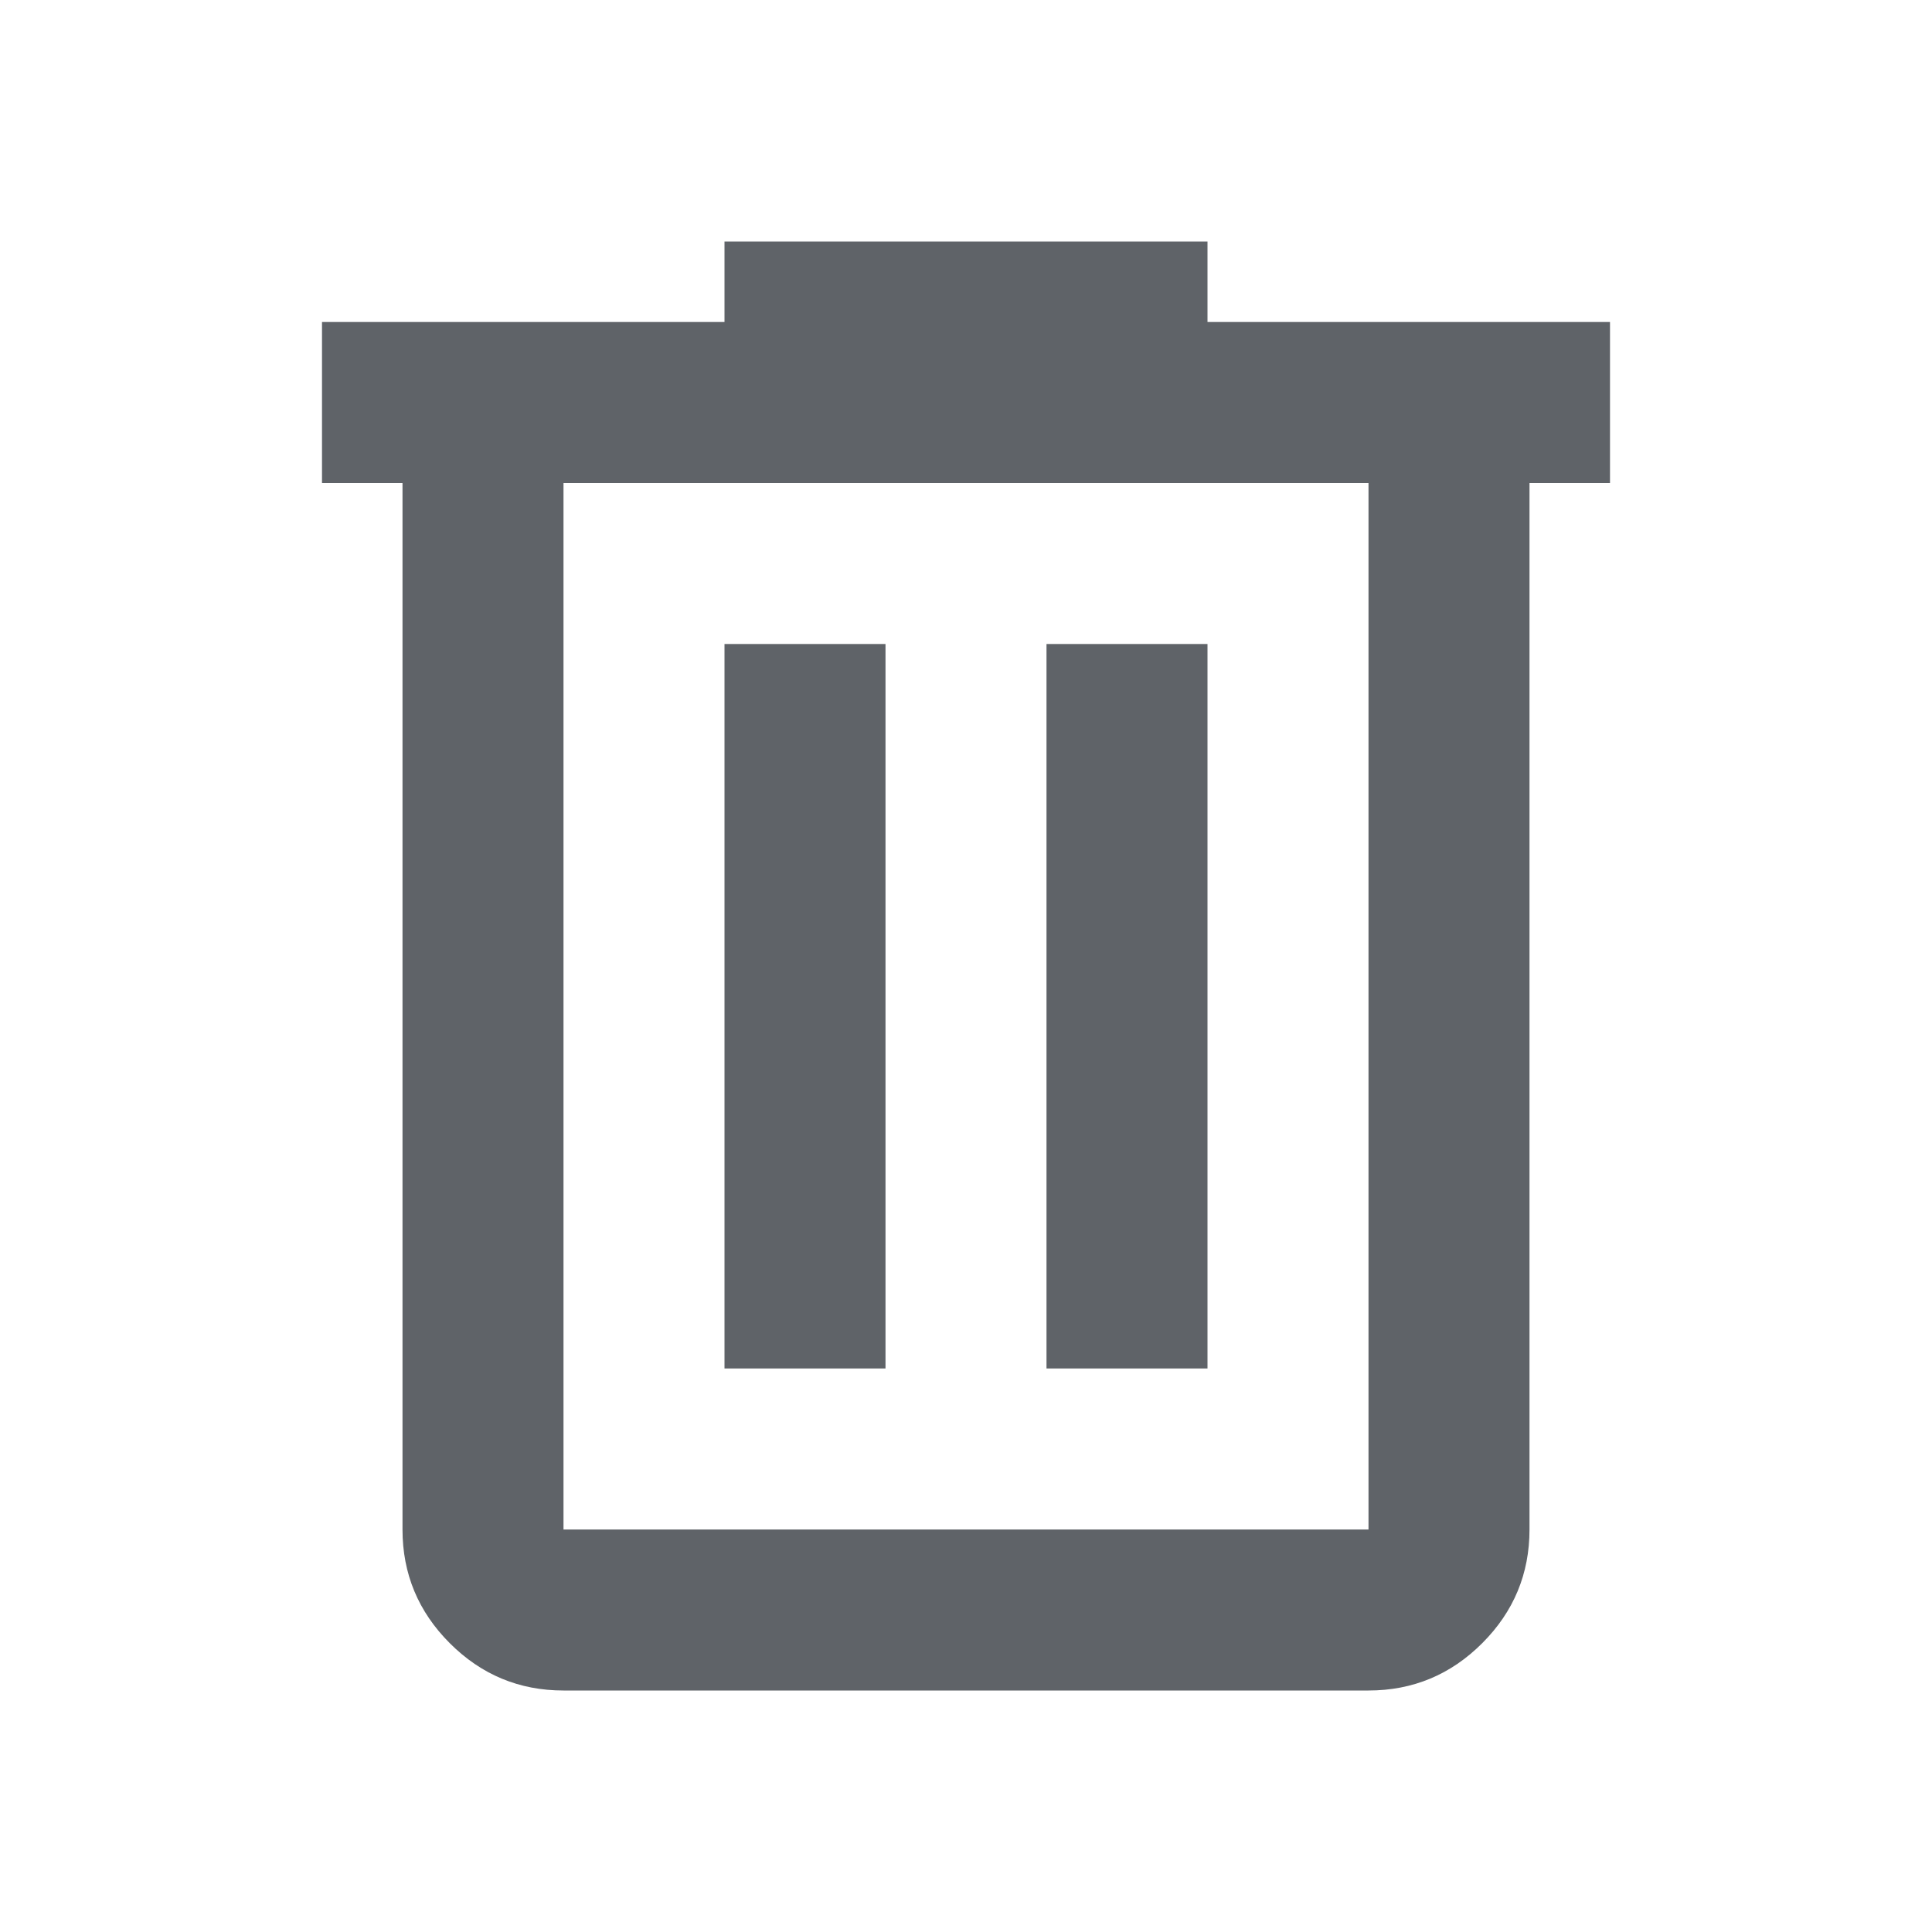
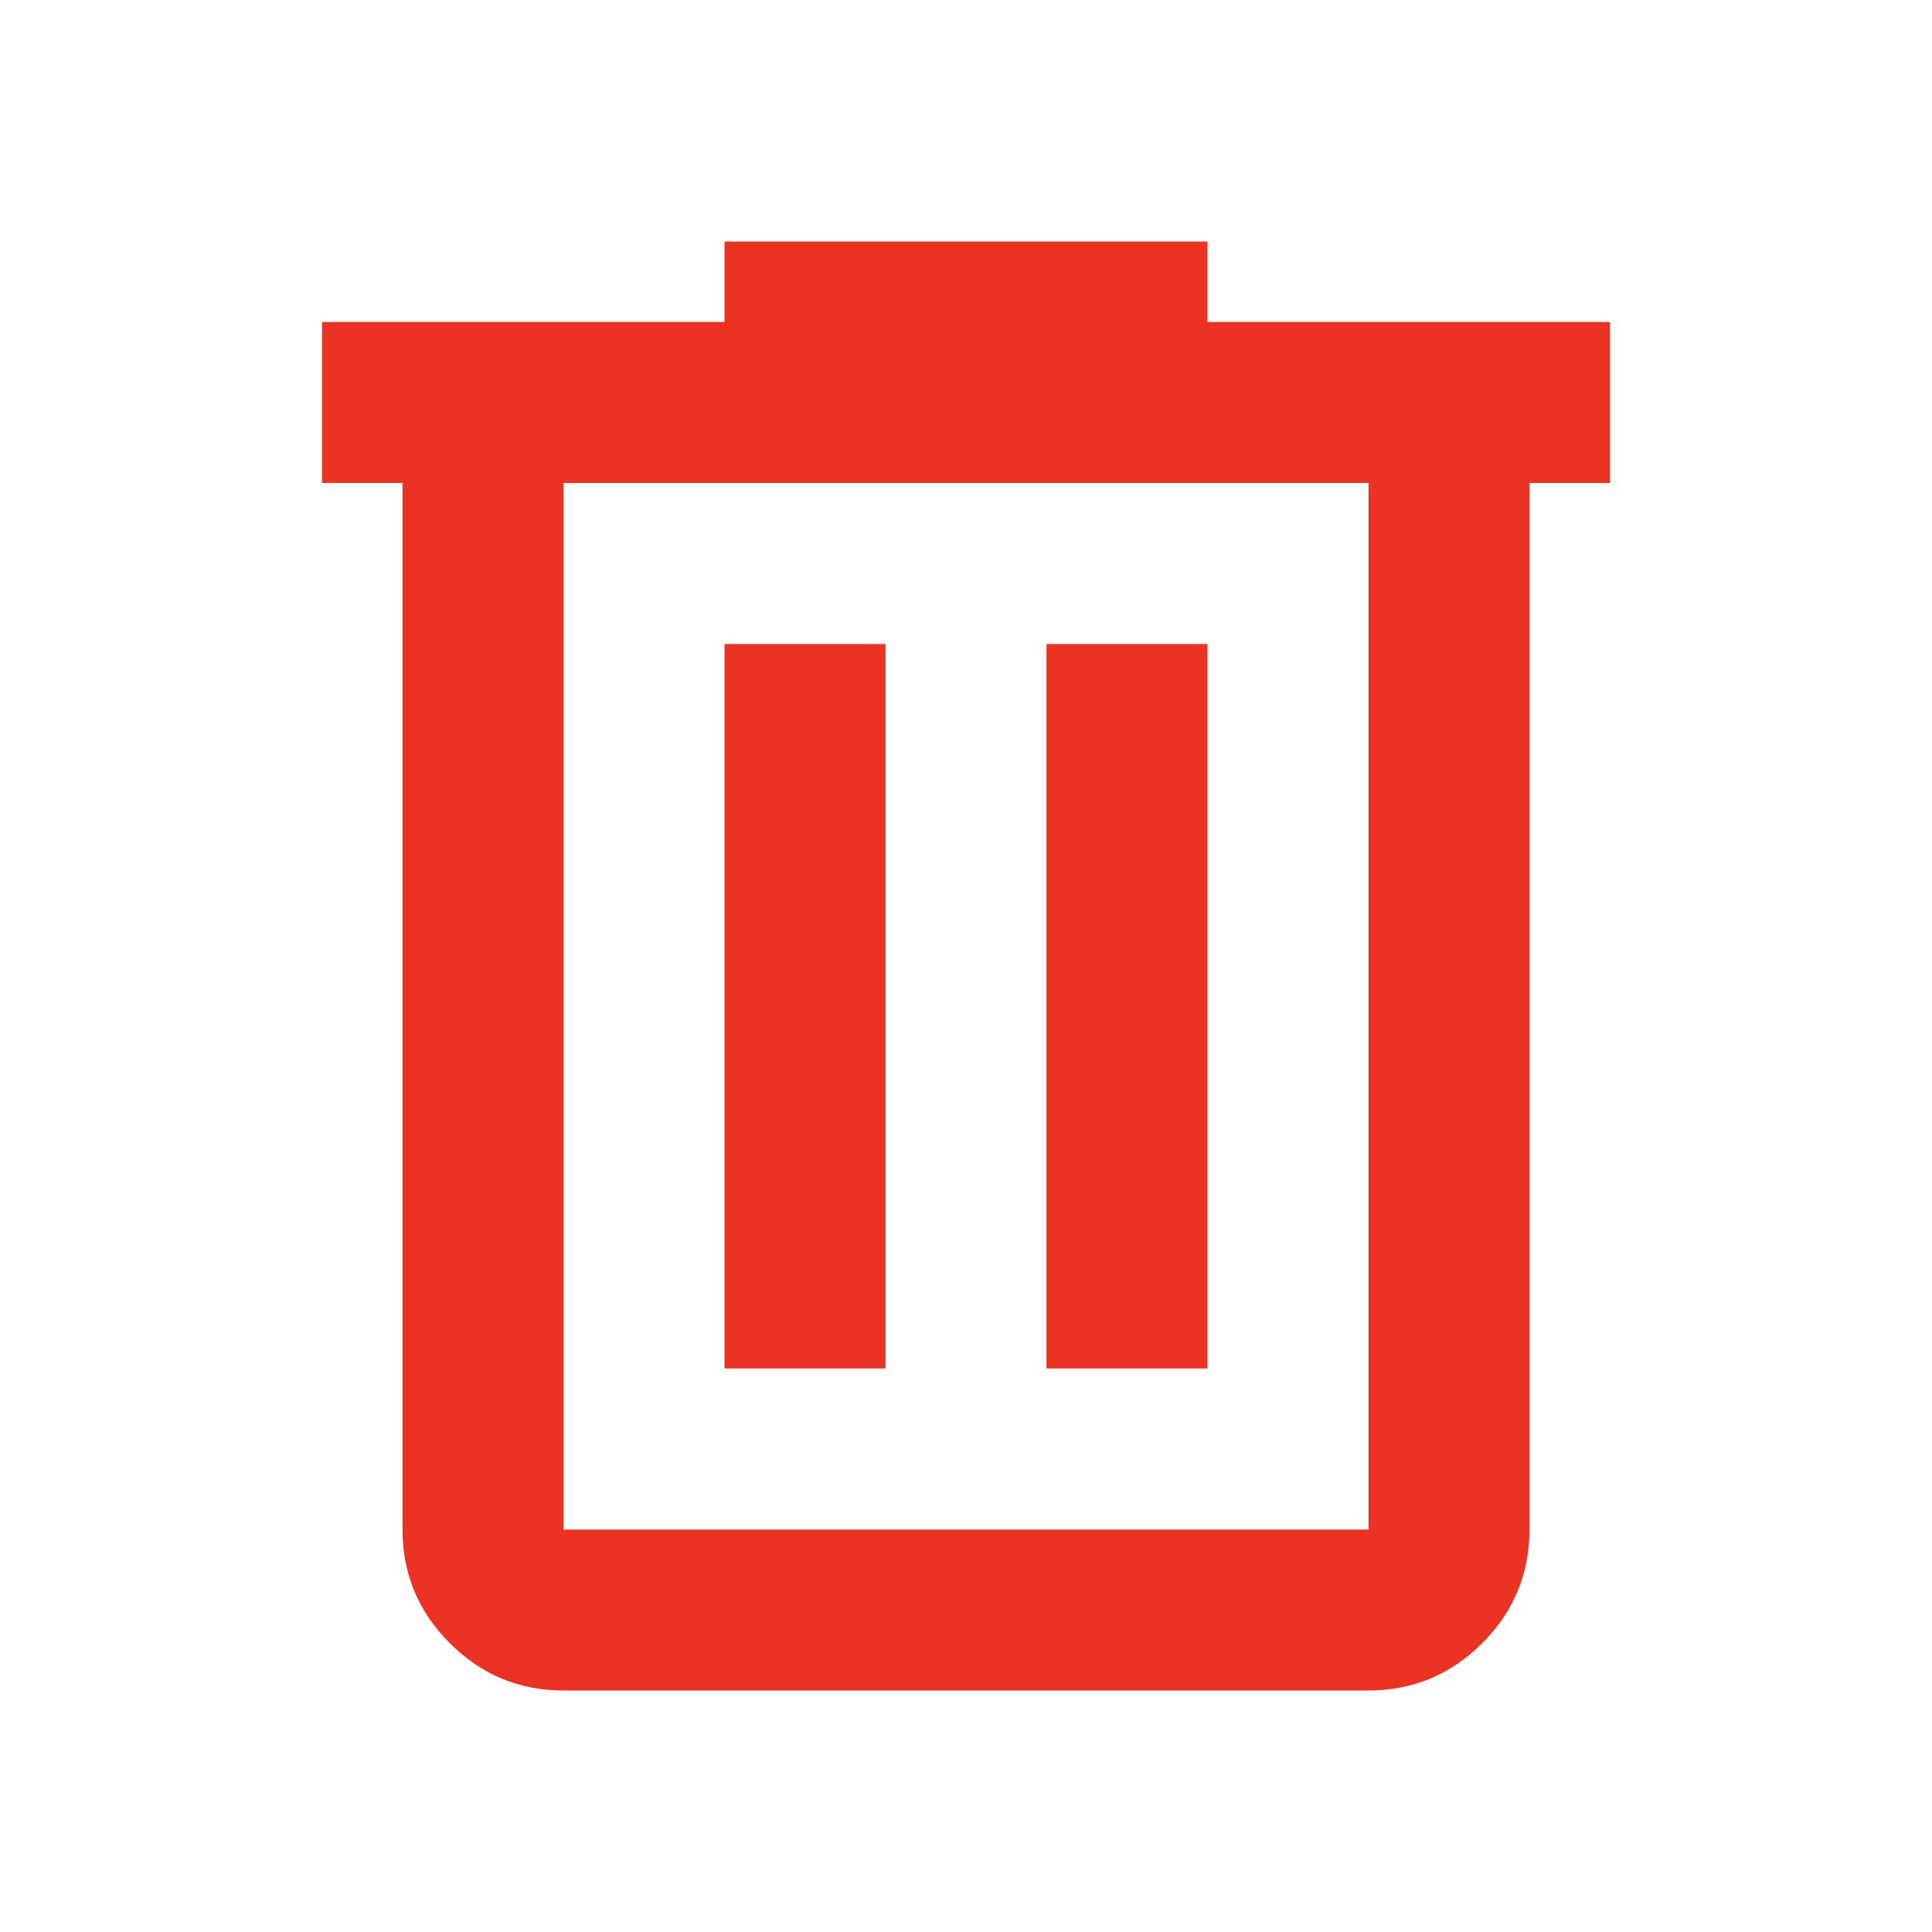
- <svg xmlns="http://www.w3.org/2000/svg" height="24px" viewBox="0 -960 960 960" width="24px" fill="#5f6368">
+ <svg xmlns="http://www.w3.org/2000/svg" height="24px" viewBox="0 -960 960 960" width="24px" fill="#EA3323">
  <path d="M280-120q-33 0-56.5-23.5T200-200v-520h-40v-80h200v-40h240v40h200v80h-40v520q0 33-23.5 56.5T680-120H280Zm400-600H280v520h400v-520ZM360-280h80v-360h-80v360Zm160 0h80v-360h-80v360ZM280-720v520-520Z" />
</svg>
